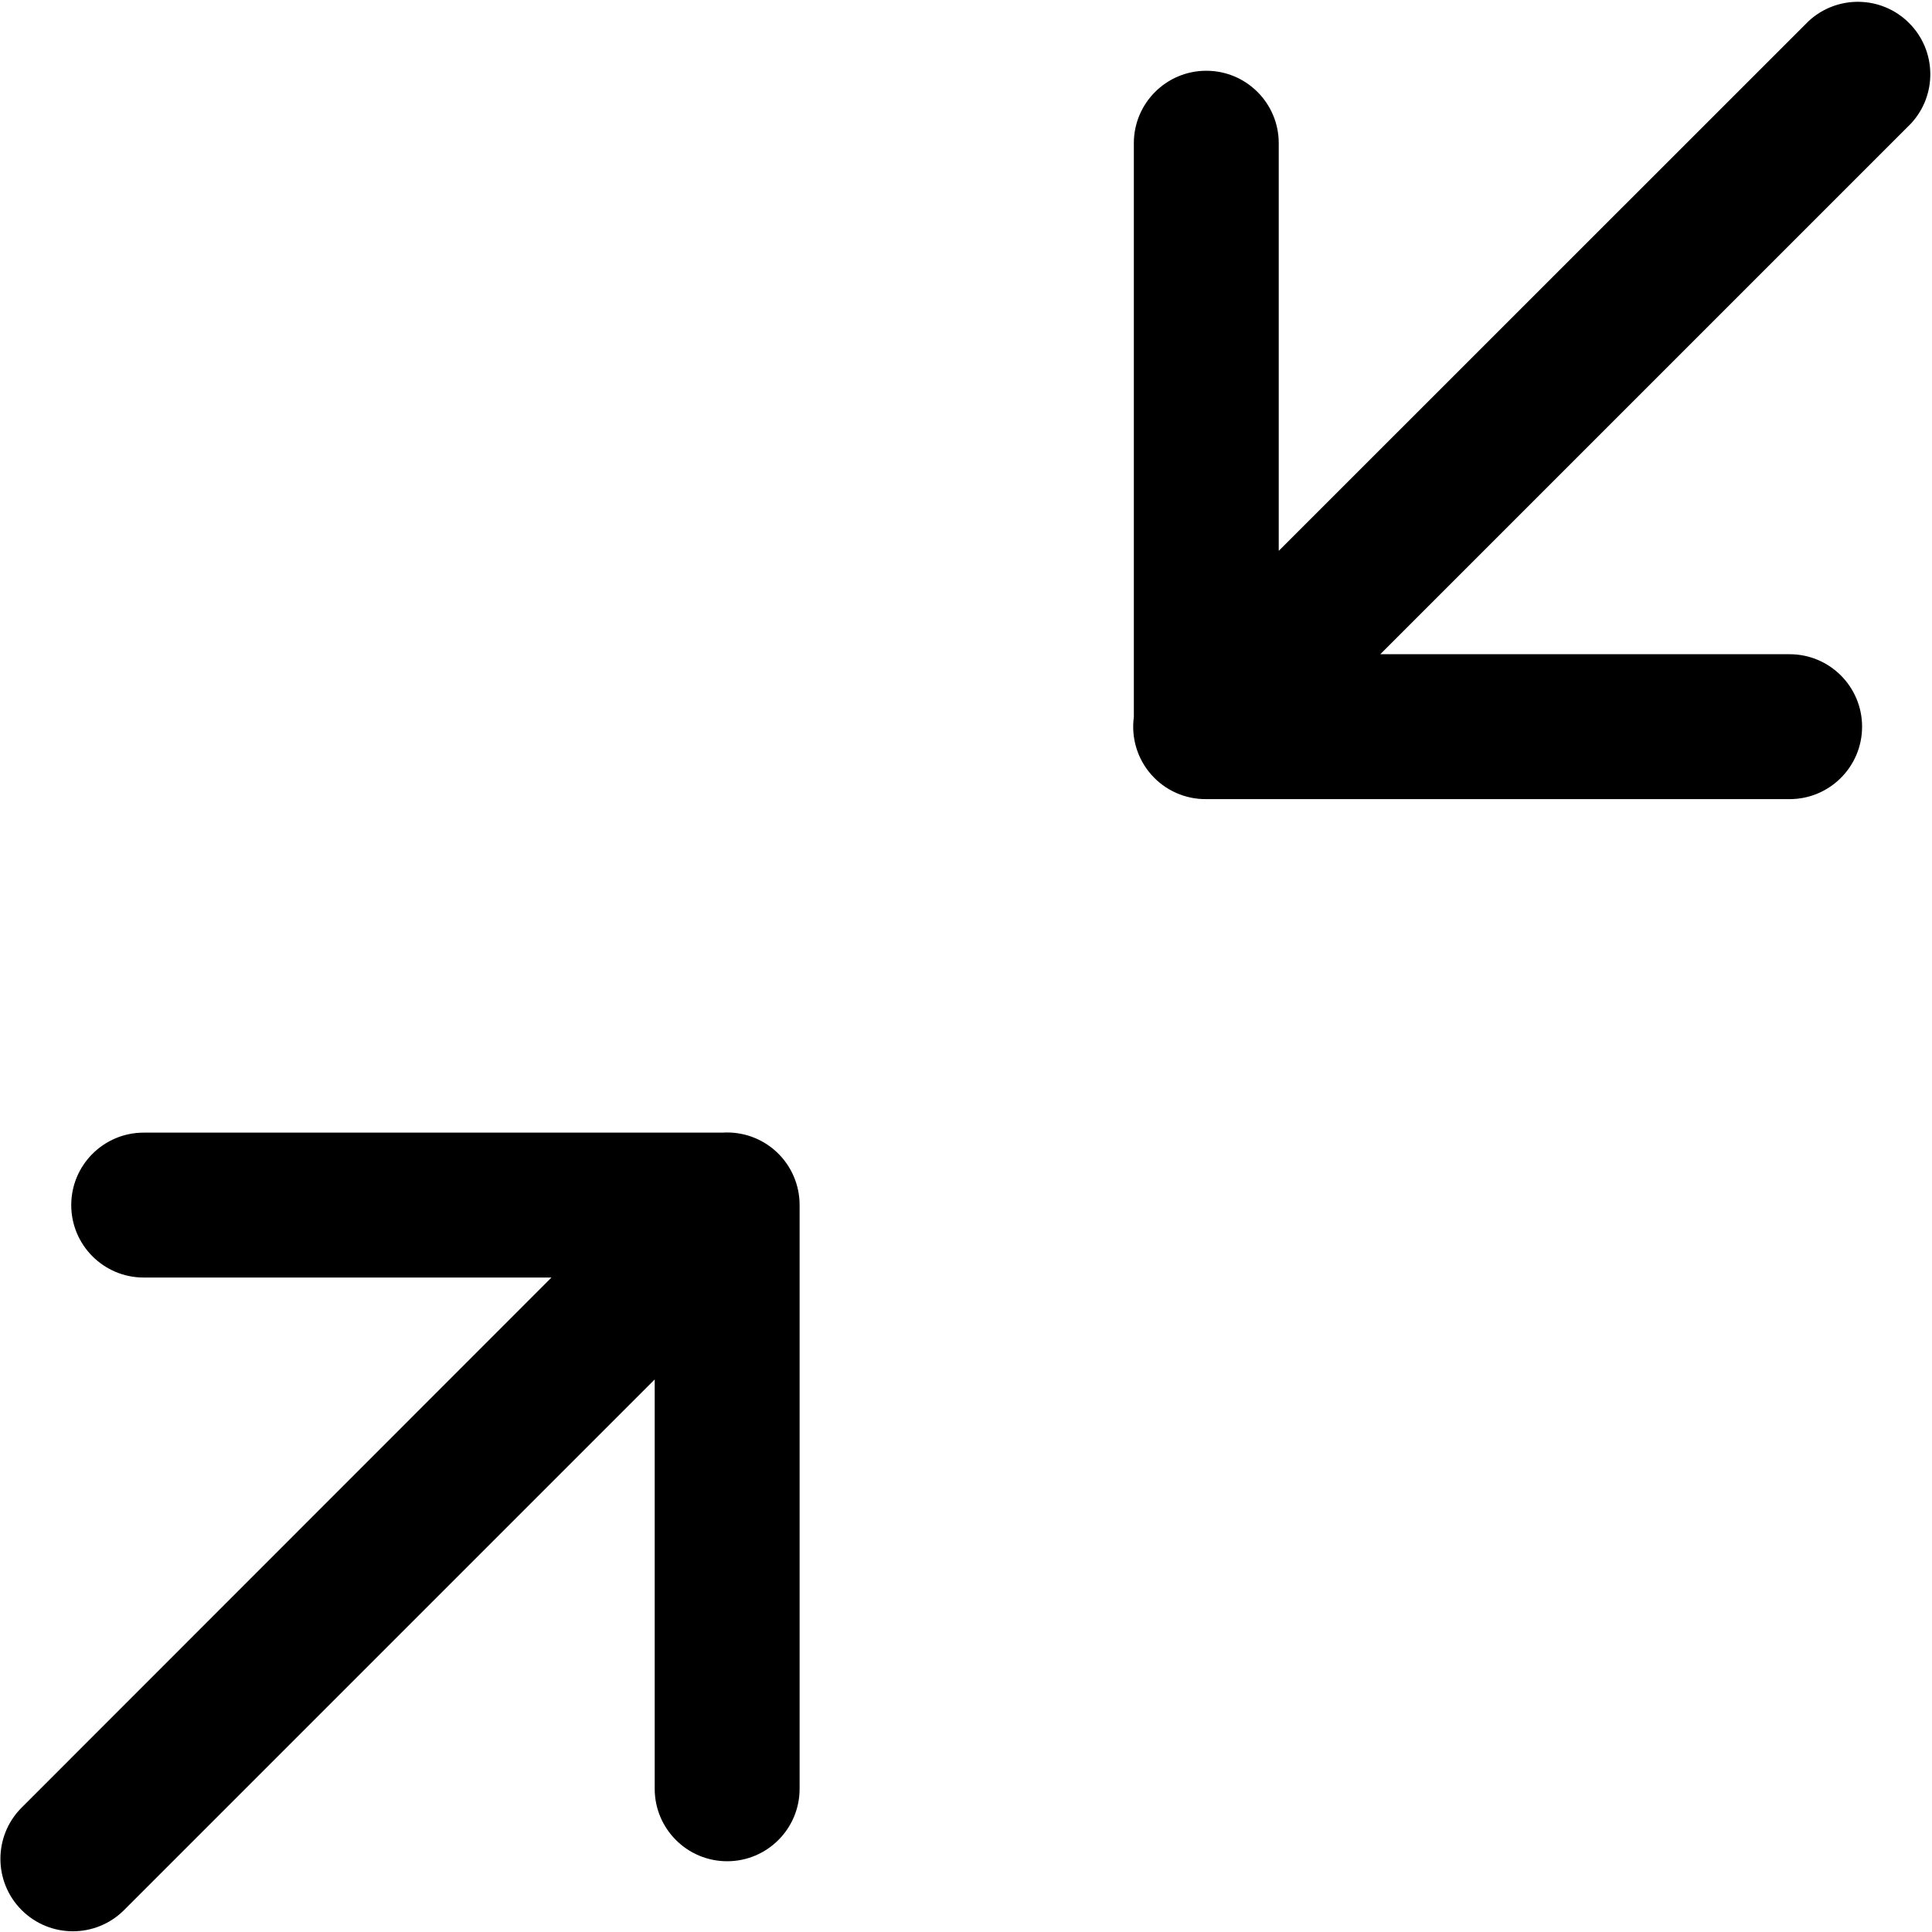
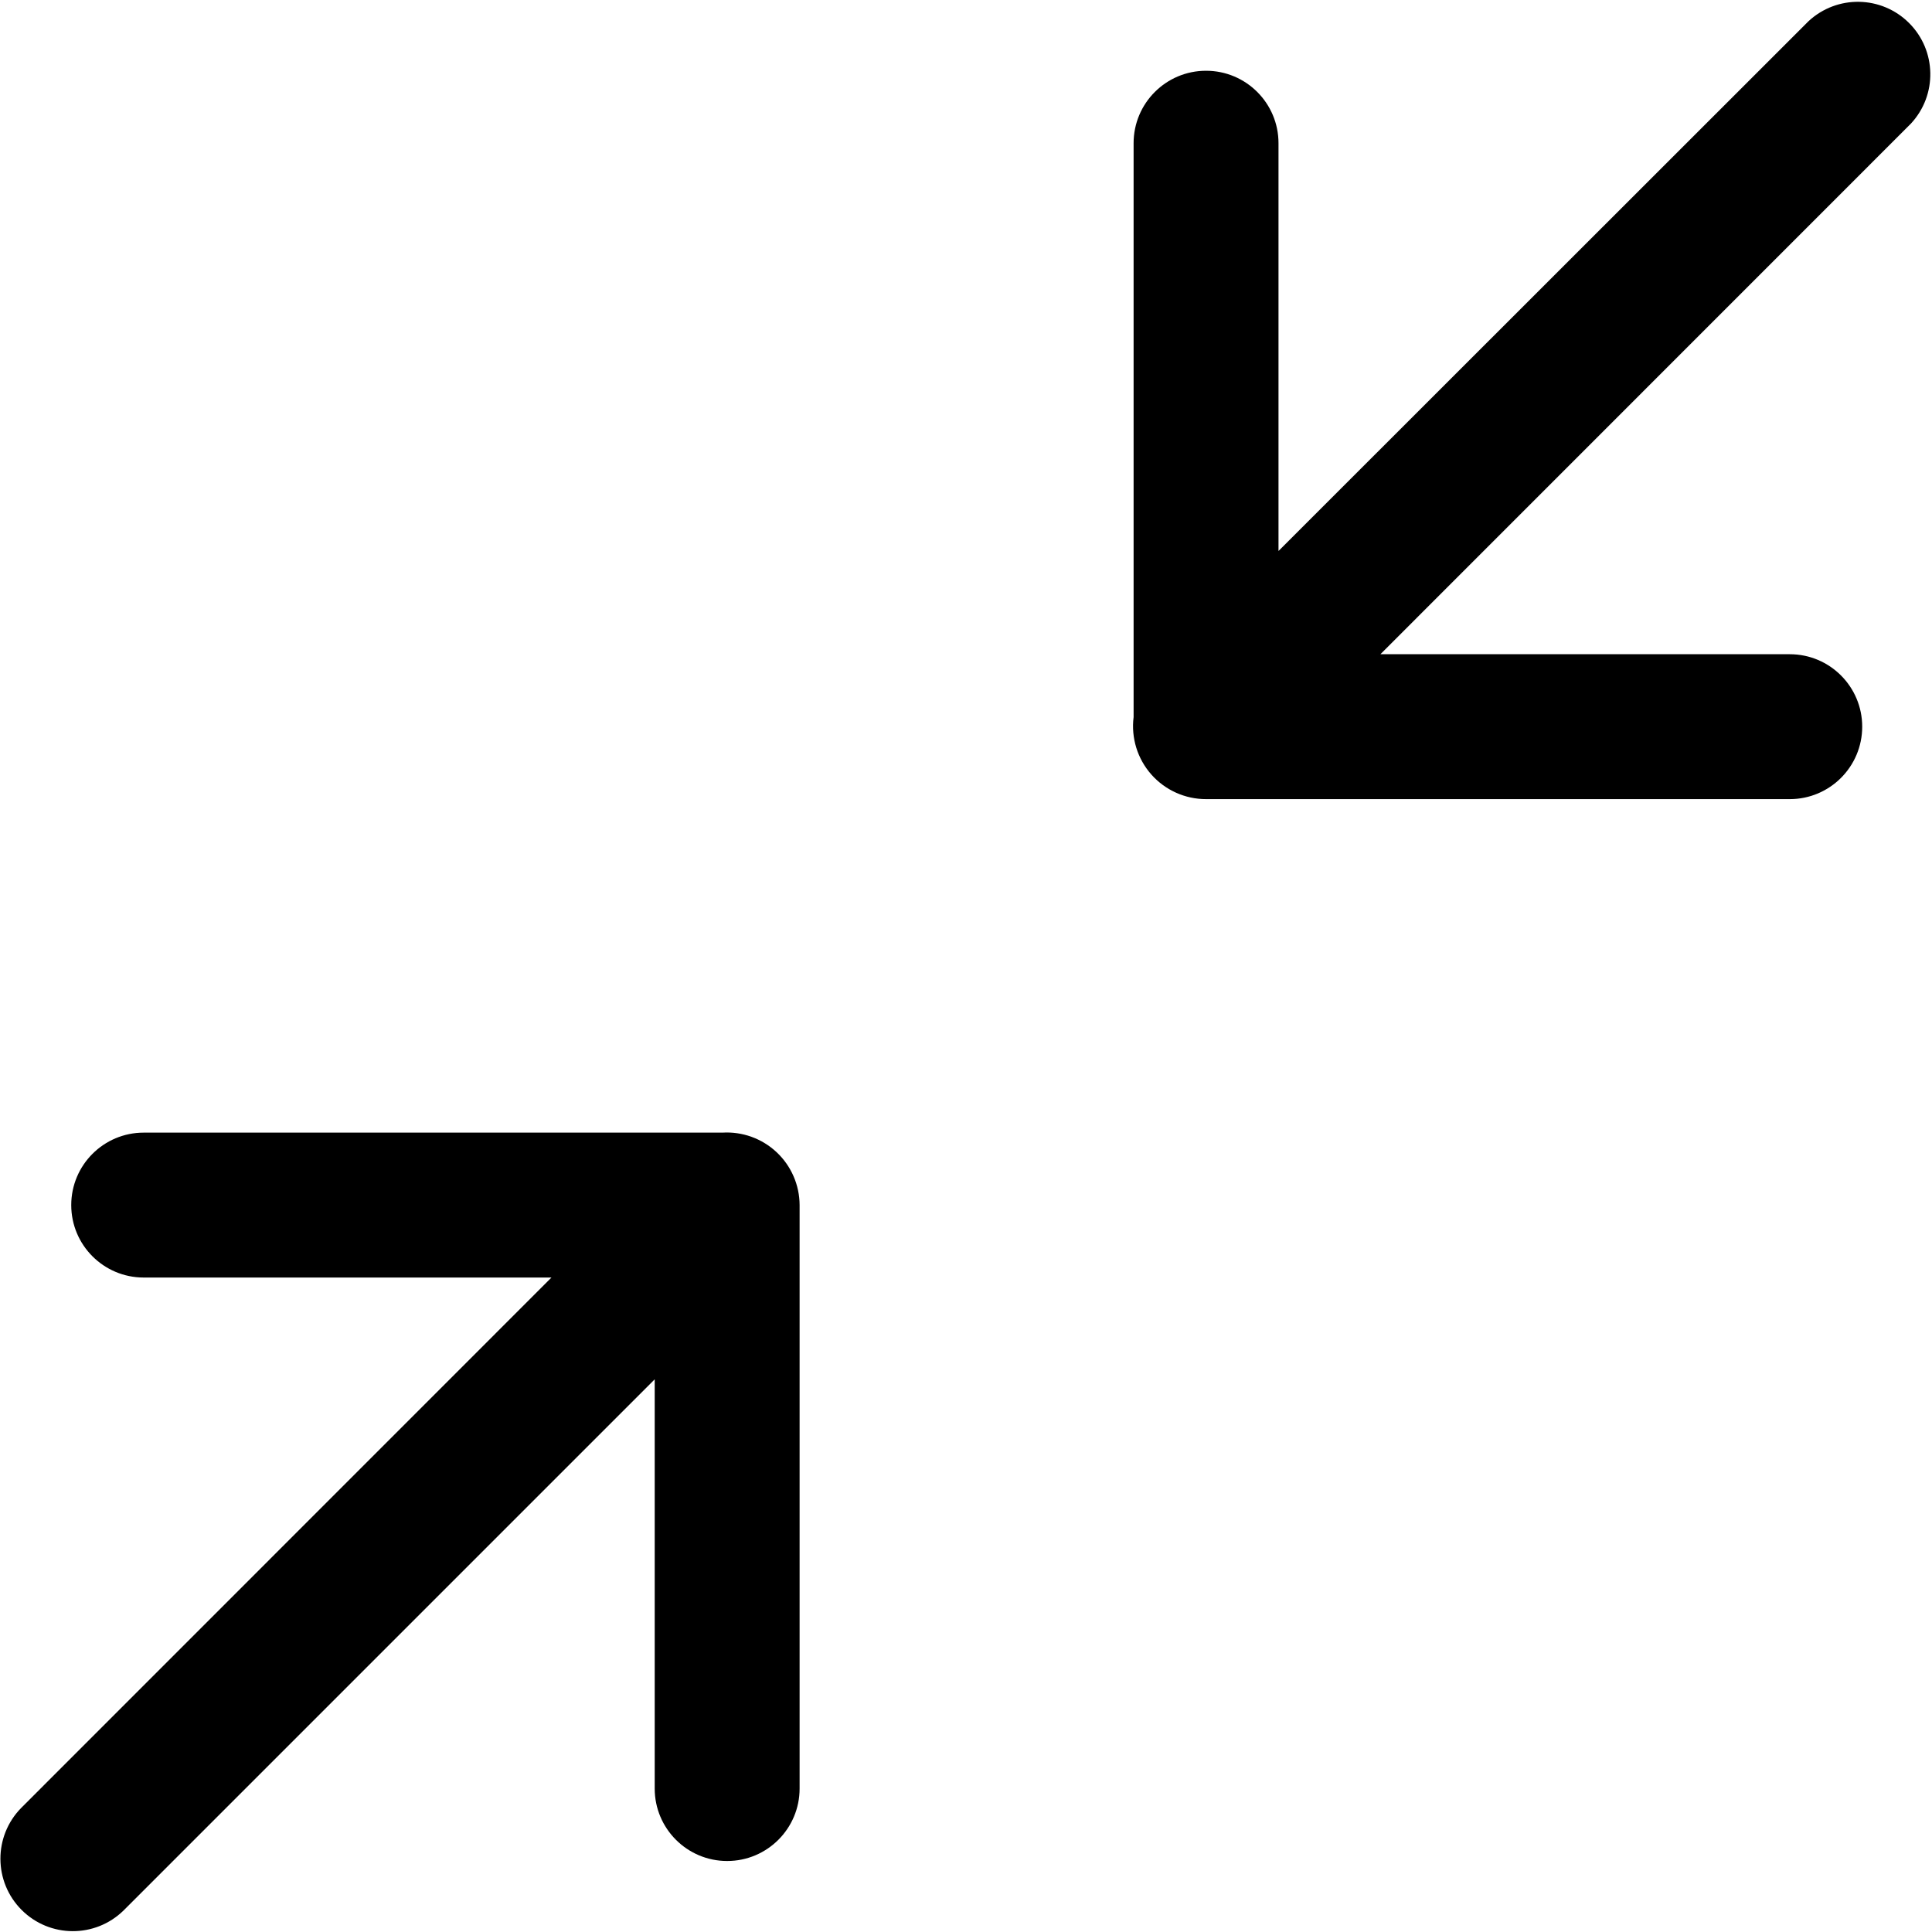
<svg xmlns="http://www.w3.org/2000/svg" viewBox="0 0 16 16">
-   <path d="M10.59 4.563V1.186a.6.6 0 0 0-1.2 0v4.753a.599.599 0 0 0 .6.679h4.831a.6.6 0 0 0 0-1.2h-3.39l4.394-4.394a.6.6 0 0 0-.848-.848l-4.388 4.387zm-5.168 6.861v3.39a.6.6 0 0 0 1.2 0V9.98a.6.6 0 0 0-.64-.6H1.19a.6.6 0 1 0 0 1.2h3.377L.176 14.973a.6.6 0 0 0 .848.849l4.398-4.398z" />
+   <path d="M11.432 5.418h3.39a.6.6 0 0 1 0 1.2H9.988a.604.604 0 0 1-.6-.679V1.186a.6.6 0 1 1 1.2 0v3.377L14.977.176a.6.6 0 0 1 .848.848l-4.393 4.394zM4.567 10.58H1.19a.6.6 0 0 1 0-1.2h4.792a.603.603 0 0 1 .64.6v4.832a.6.6 0 0 1-1.2 0v-3.389l-4.398 4.398a.6.6 0 0 1-.848-.849l4.391-4.392z" />
</svg>
